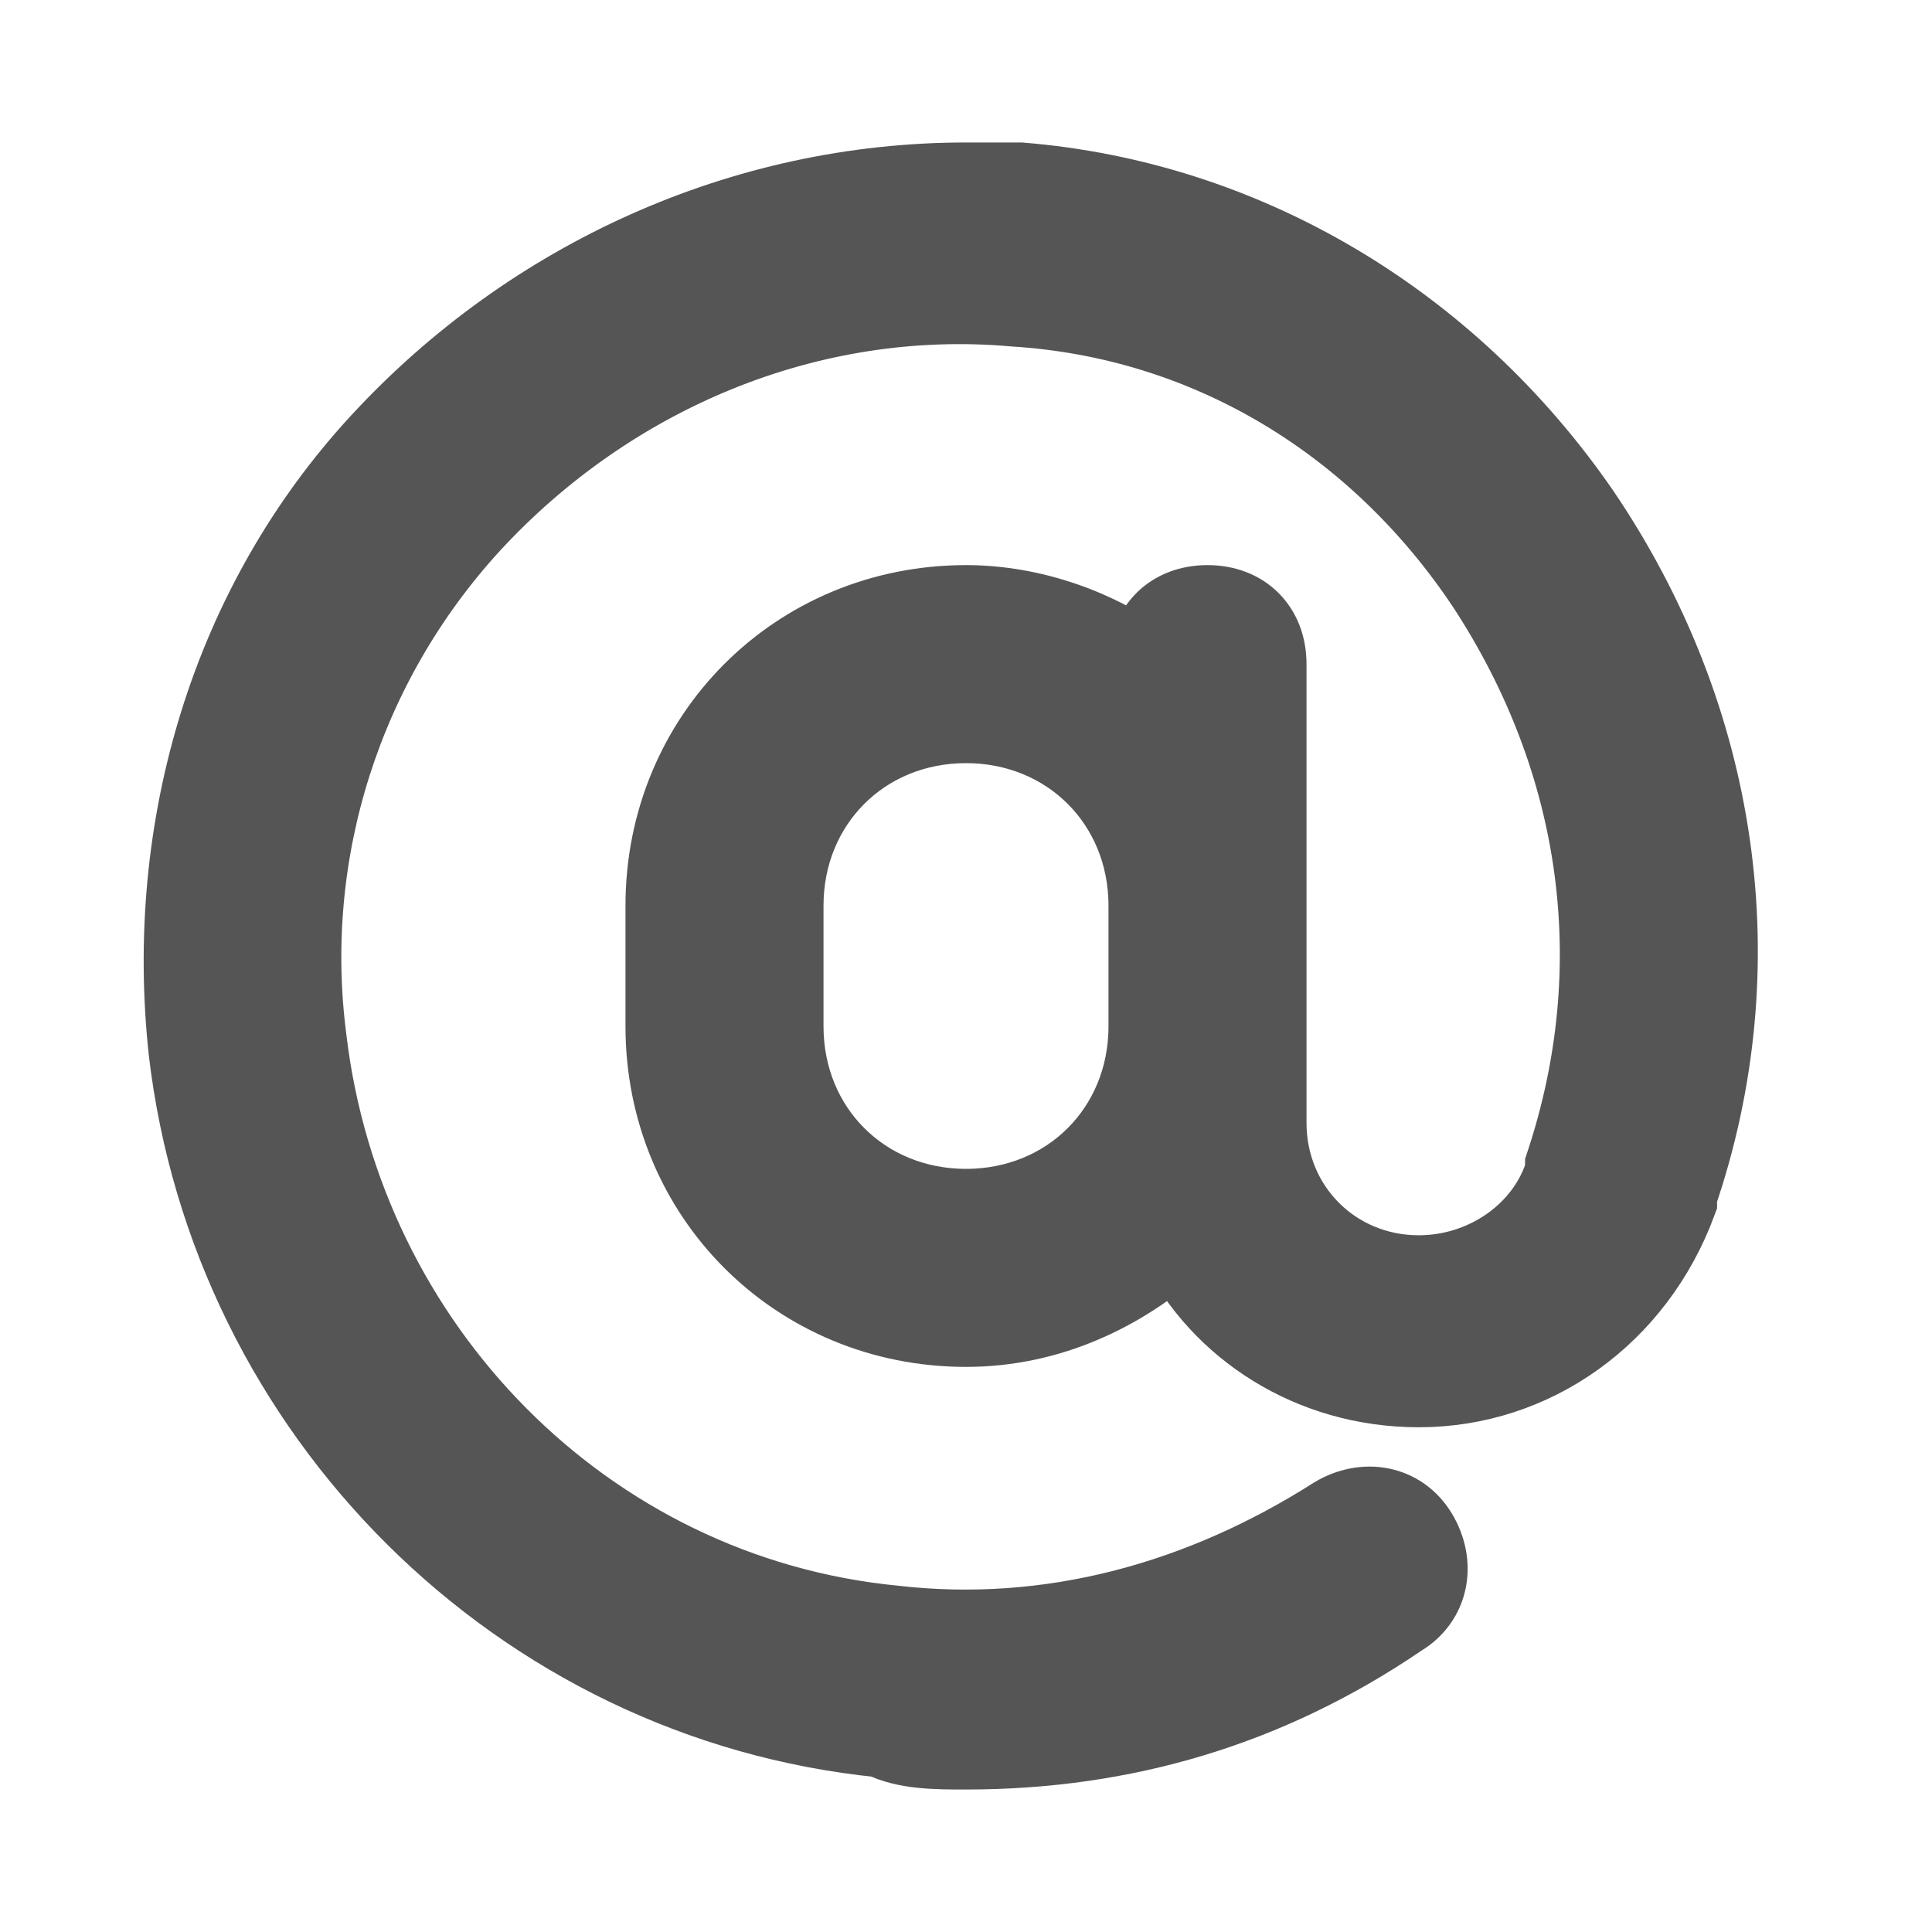
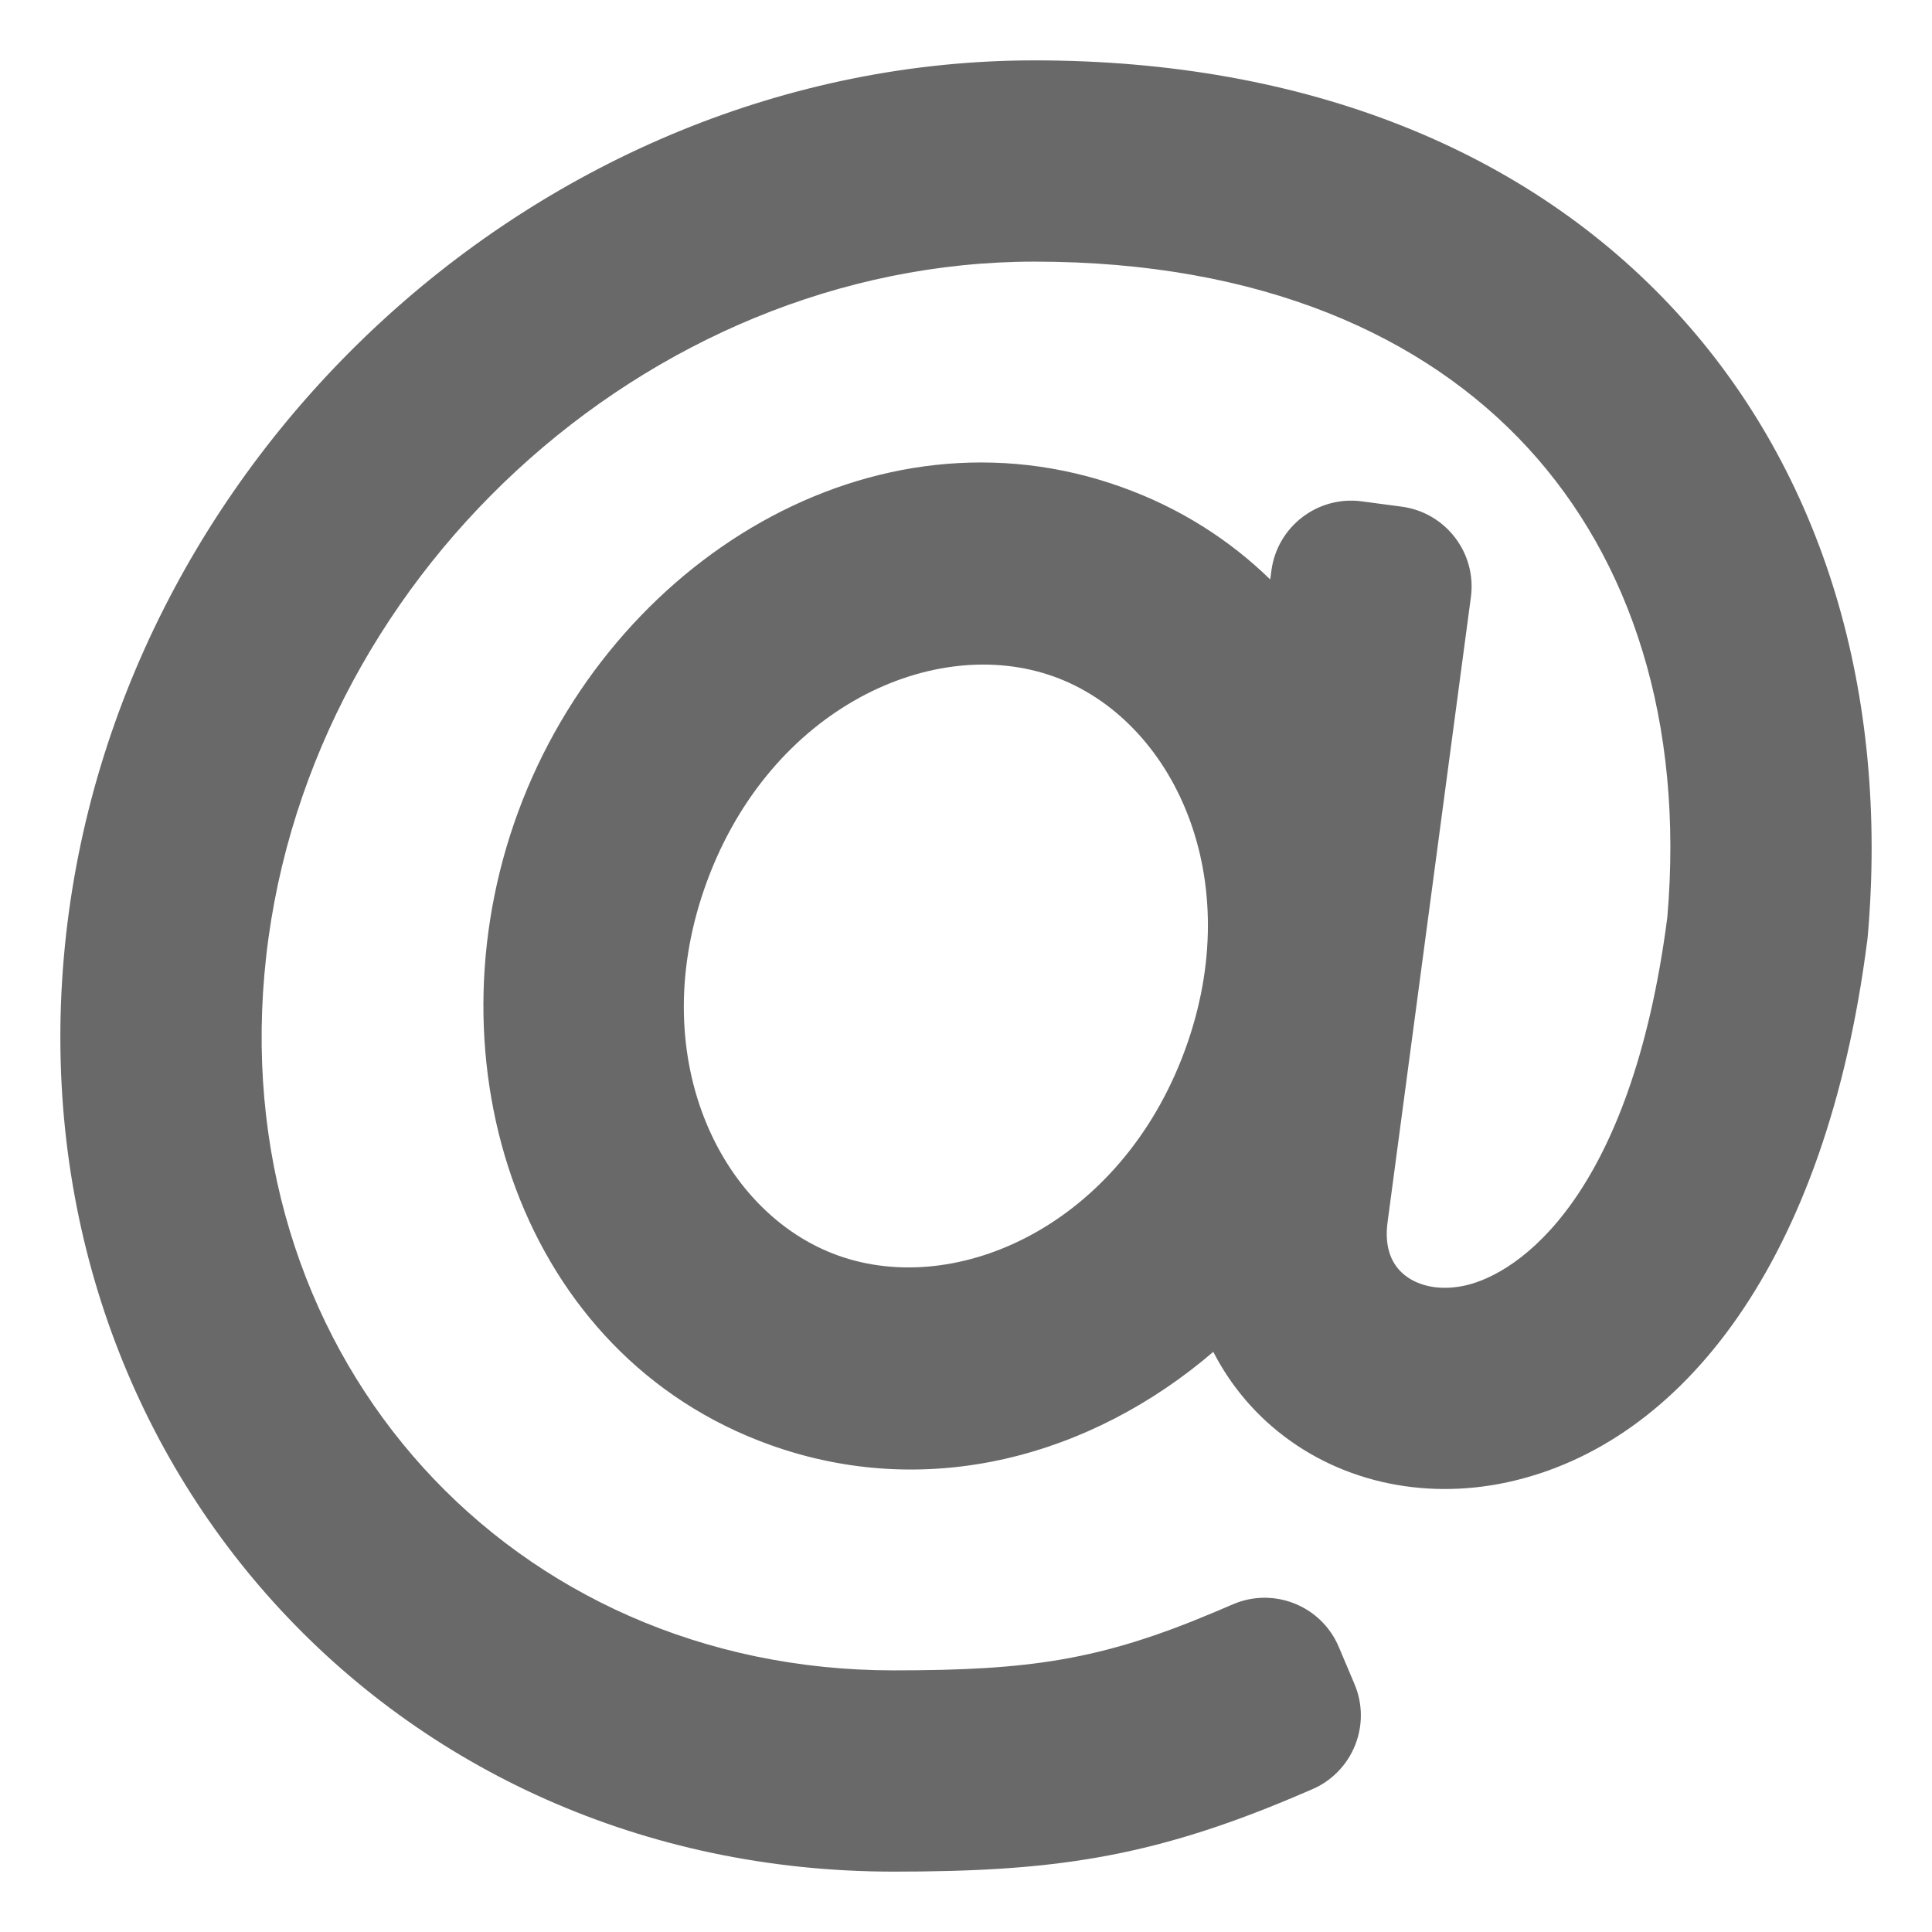
- <svg xmlns="http://www.w3.org/2000/svg" fill="#555555" height="800px" width="800px" version="1.1" id="Icons" viewBox="0 0 32.00 32.00" xml:space="preserve" stroke="#555555" stroke-width="1.28">
+ <svg xmlns="http://www.w3.org/2000/svg" width="800px" height="800px" viewBox="0 0 24 24" fill="none">
  <g id="SVGRepo_bgCarrier" stroke-width="0" />
  <g id="SVGRepo_tracerCarrier" stroke-linecap="round" stroke-linejoin="round" />
  <g id="SVGRepo_iconCarrier">
-     <path d="M26.2,8.5c-2.2-3.2-5.6-5.2-9.3-5.5c-0.3,0-0.6,0-0.9,0c-3.7,0-7.2,1.6-9.7,4.3c-2.5,2.7-3.6,6.4-3.2,10.1 c0.7,6,5.5,10.8,11.5,11.4C15,29,15.5,29,16,29c2.6,0,5-0.7,7.2-2.2c0.5-0.3,0.6-0.9,0.3-1.4c-0.3-0.5-0.9-0.6-1.4-0.3 c-2.2,1.4-4.7,2.1-7.3,1.8c-5.1-0.5-9.1-4.6-9.7-9.7C4.7,14.1,5.7,11,7.8,8.7c2.3-2.5,5.6-3.9,9-3.6c3.2,0.2,6,1.9,7.8,4.6 c1.9,2.9,2.4,6.3,1.3,9.6l0,0.1c-0.3,1-1.3,1.7-2.4,1.7c-1.4,0-2.5-1.1-2.5-2.5V17v-2v-4c0-0.6-0.4-1-1-1s-1,0.4-1,1v0 c-0.8-0.6-1.9-1-3-1c-2.8,0-5,2.2-5,5v2c0,2.8,2.2,5,5,5c1.4,0,2.6-0.6,3.5-1.4c0.7,1.4,2.2,2.4,4,2.4c1.9,0,3.6-1.2,4.3-3.1l0-0.1 C29.1,16,28.5,11.9,26.2,8.5z M19,17c0,1.7-1.3,3-3,3s-3-1.3-3-3v-2c0-1.7,1.3-3,3-3s3,1.3,3,3V17z" />
+     <path fill-rule="evenodd" clip-rule="evenodd" d="M3.284 12.108C3.709 7.222 8.022 3.25 12.852 3.25C15.664 3.25 17.699 4.17 18.981 5.565C20.262 6.959 20.92 8.966 20.712 11.396C20.261 14.877 18.861 15.825 18.196 15.97C17.835 16.048 17.575 15.949 17.433 15.826C17.306 15.717 17.189 15.521 17.238 15.174L18.272 7.417C18.345 6.87 17.96 6.367 17.413 6.294L16.917 6.228C16.37 6.155 15.867 6.54 15.794 7.087L15.779 7.198C15.271 6.704 14.655 6.309 13.934 6.051C10.85 4.944 7.588 6.966 6.438 10.082C5.286 13.201 6.468 16.838 9.566 17.949C11.525 18.652 13.556 18.093 15.072 16.793C15.252 17.145 15.499 17.46 15.803 17.722C16.588 18.397 17.664 18.643 18.726 18.413C20.903 17.94 22.688 15.657 23.195 11.689C23.198 11.672 23.199 11.656 23.201 11.639C23.465 8.626 22.662 5.877 20.822 3.874C18.979 1.868 16.223 0.75 12.852 0.75C6.706 0.75 1.329 5.733 0.793 11.892C0.251 18.13 4.865 23.25 11.101 23.25C13.025 23.25 14.258 23.091 16.064 22.328L16.294 22.23C16.803 22.015 17.041 21.428 16.826 20.92L16.631 20.459C16.416 19.95 15.829 19.712 15.321 19.927L15.091 20.025C13.672 20.625 12.79 20.75 11.101 20.75C6.36 20.75 2.866 16.915 3.284 12.108ZM8.783 10.947C9.579 8.791 11.602 7.87 13.09 8.404C14.565 8.933 15.511 10.9 14.717 13.053C13.921 15.209 11.898 16.13 10.41 15.596C8.935 15.067 7.989 13.1 8.783 10.947Z" fill="#696969" />
  </g>
</svg>
